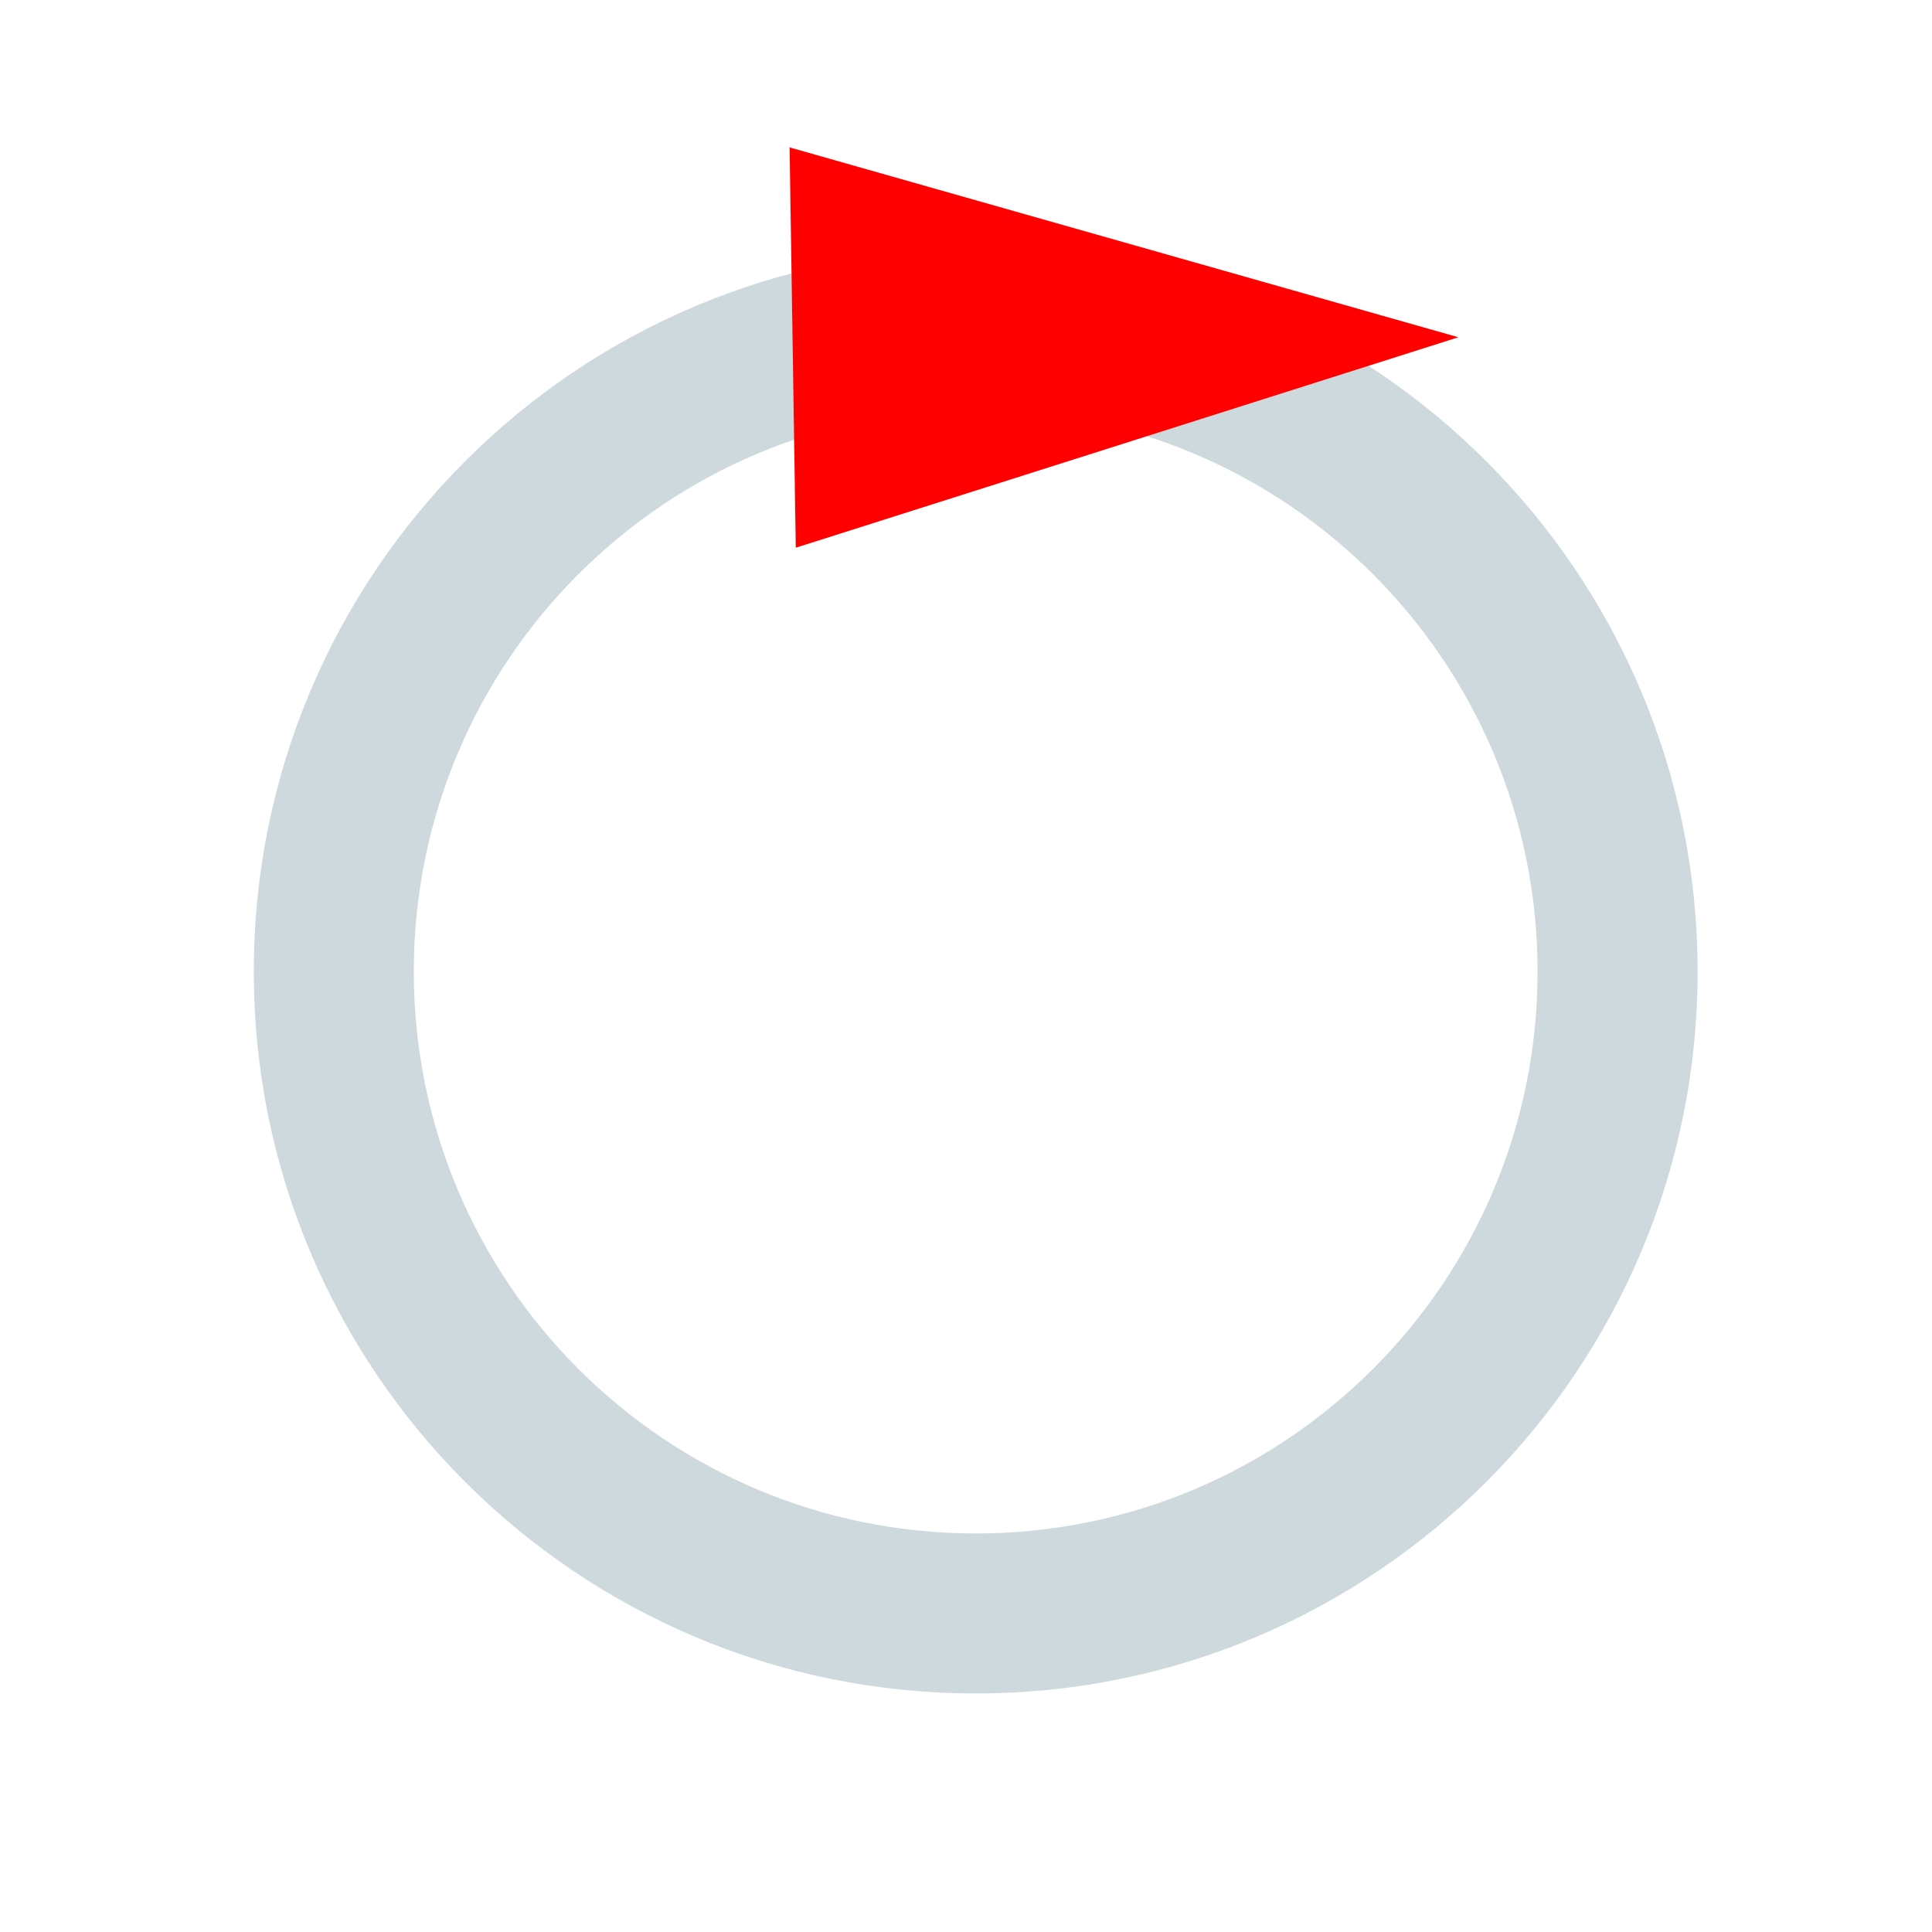
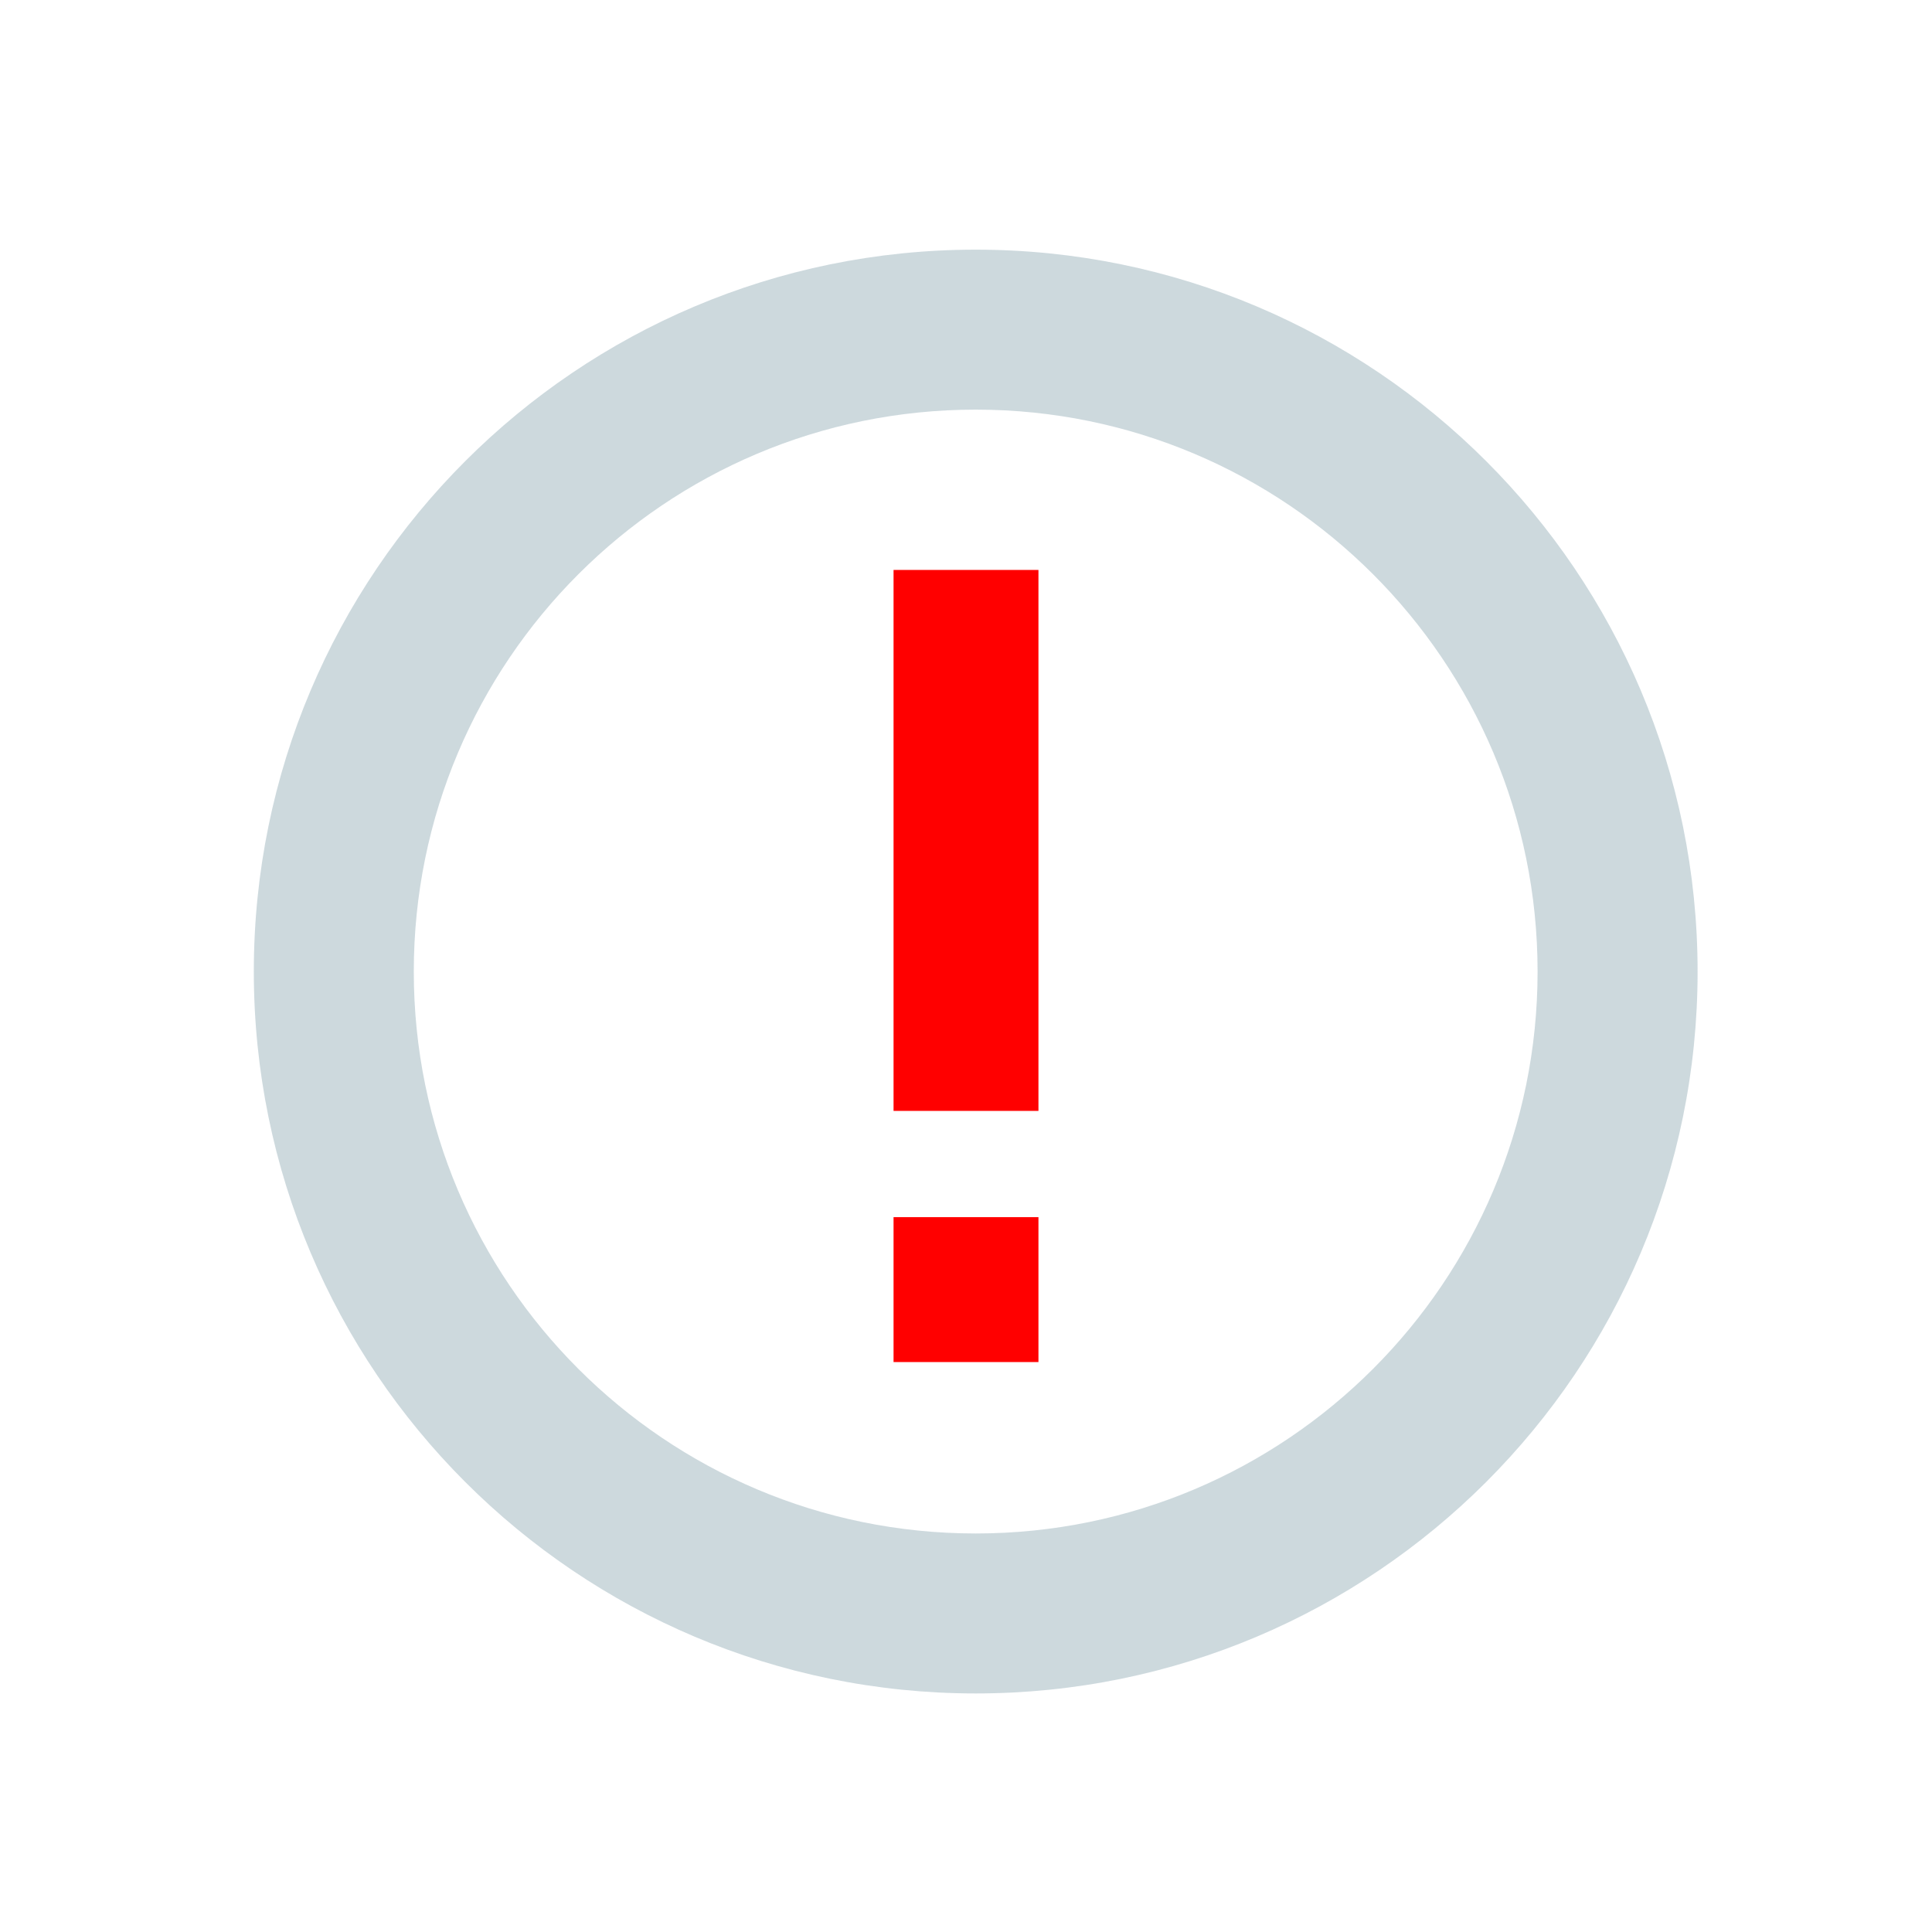
<svg xmlns="http://www.w3.org/2000/svg" width="40" height="40">
  <style type="text/css">.loader {
      fill: #044057;
    }
    .loader__circle {
      opacity: .2;
    }</style>
  <g>
    <path id="svg_1" d="m20.201,5.169c-8.254,0 -14.946,6.692 -14.946,14.946c0,8.255 6.692,14.946 14.946,14.946s14.946,-6.691 14.946,-14.946c-0.001,-8.254 -6.692,-14.946 -14.946,-14.946zm0,26.58c-6.425,0 -11.634,-5.208 -11.634,-11.634c0,-6.425 5.209,-11.634 11.634,-11.634c6.425,0 11.633,5.209 11.633,11.634c0,6.426 -5.208,11.634 -11.633,11.634z" class="loader loader__circle" />
-     <polygon transform="rotate(-0.88457, 23.3033, 7.08915)" stroke-width="1" points="30.195,7.089 16.411,11.234 16.411,2.945 30.195,7.089 " strokeWidth="null" strokecolor="#ffff00" fill="#ff0000" edge="36.701" orient="x" sides="3" shape="regularPoly" id="svg_3" cy="3.5" cx="20.7" />
+     <rect id="svg_2" height="3" width="3" y="25.2" x="18.5" stroke-width="0" stroke="#000000" fill="#FF0000" />
+     <rect id="svg_4" height="11.2" width="3" y="11.8" x="18.5" stroke-width="0" stroke="#000000" fill="#FF0000" />
  </g>
</svg>
